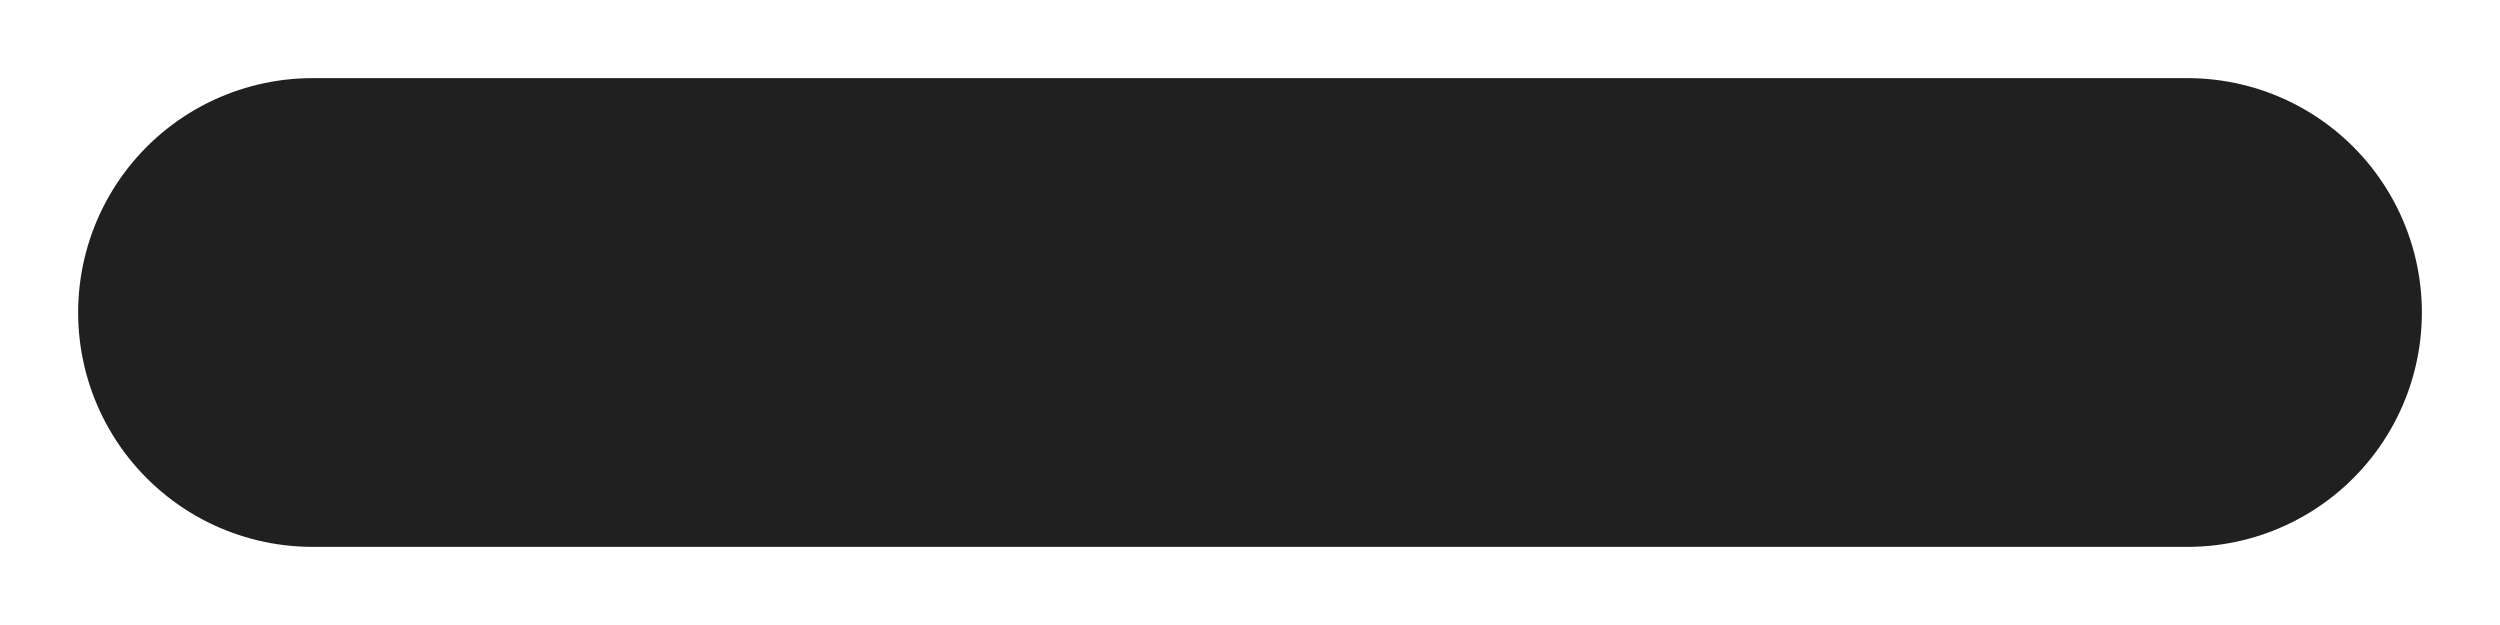
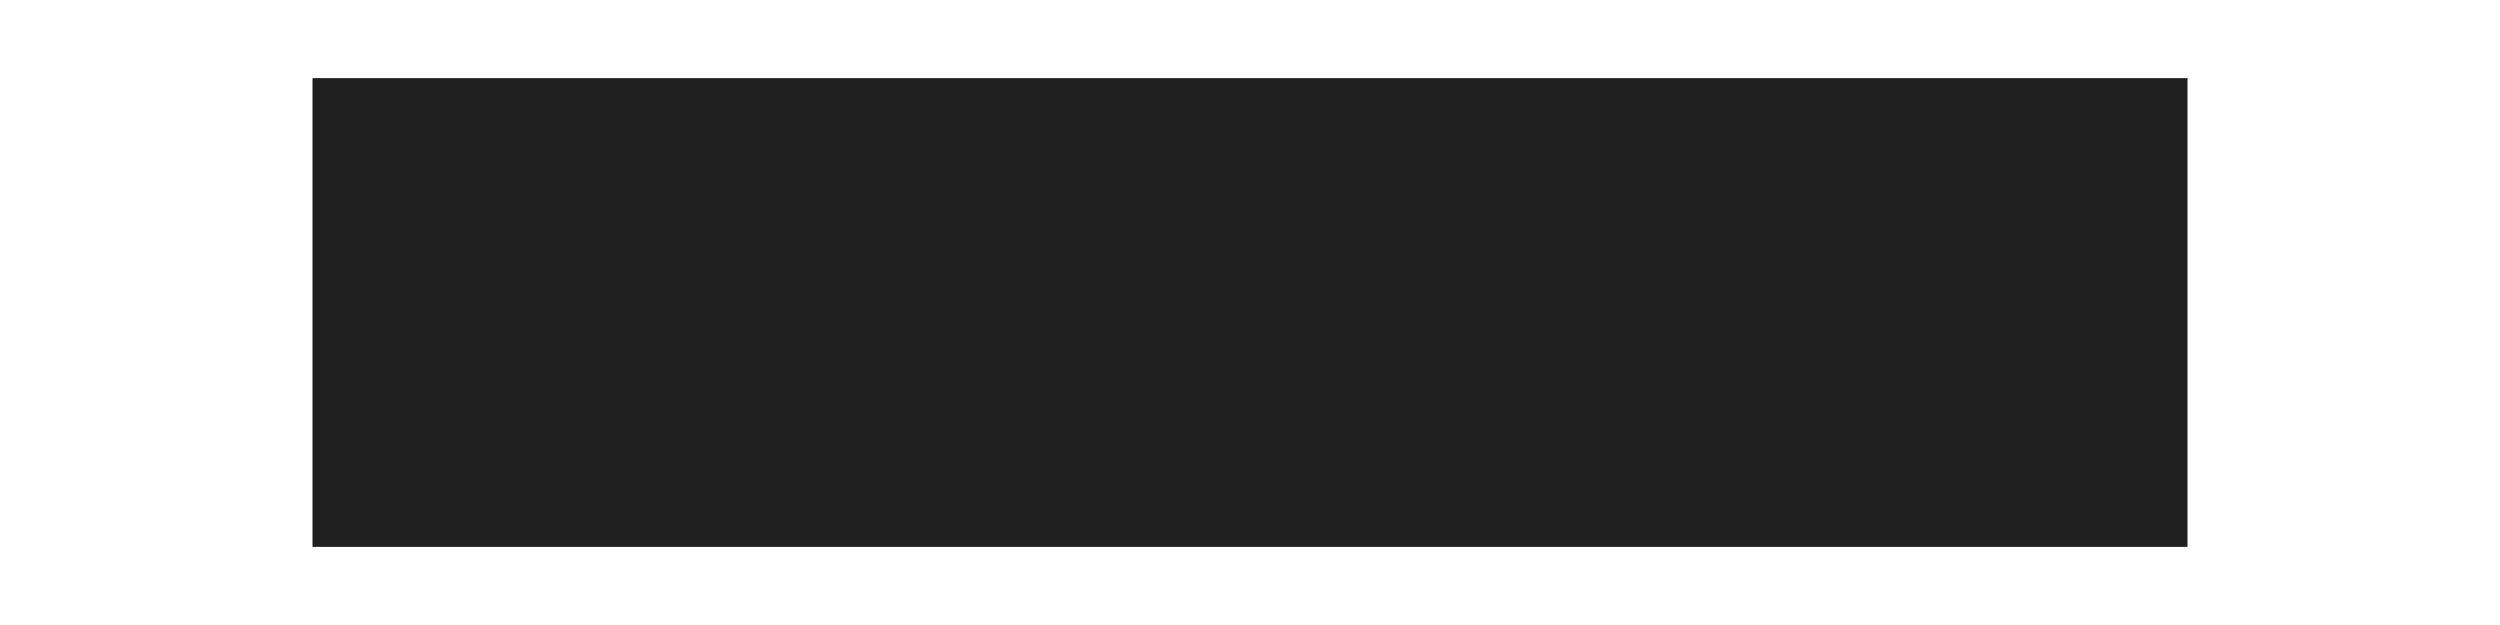
<svg xmlns="http://www.w3.org/2000/svg" width="8" height="2" viewBox="0 0 8 2" fill="none">
-   <path d="M1 1H7" stroke="#202020" stroke-width="1.5" stroke-linecap="round" stroke-linejoin="round" />
+   <path d="M1 1H7" stroke="#202020" stroke-width="1.5" strokeLinecap="round" strokeLinejoin="round" />
</svg>
